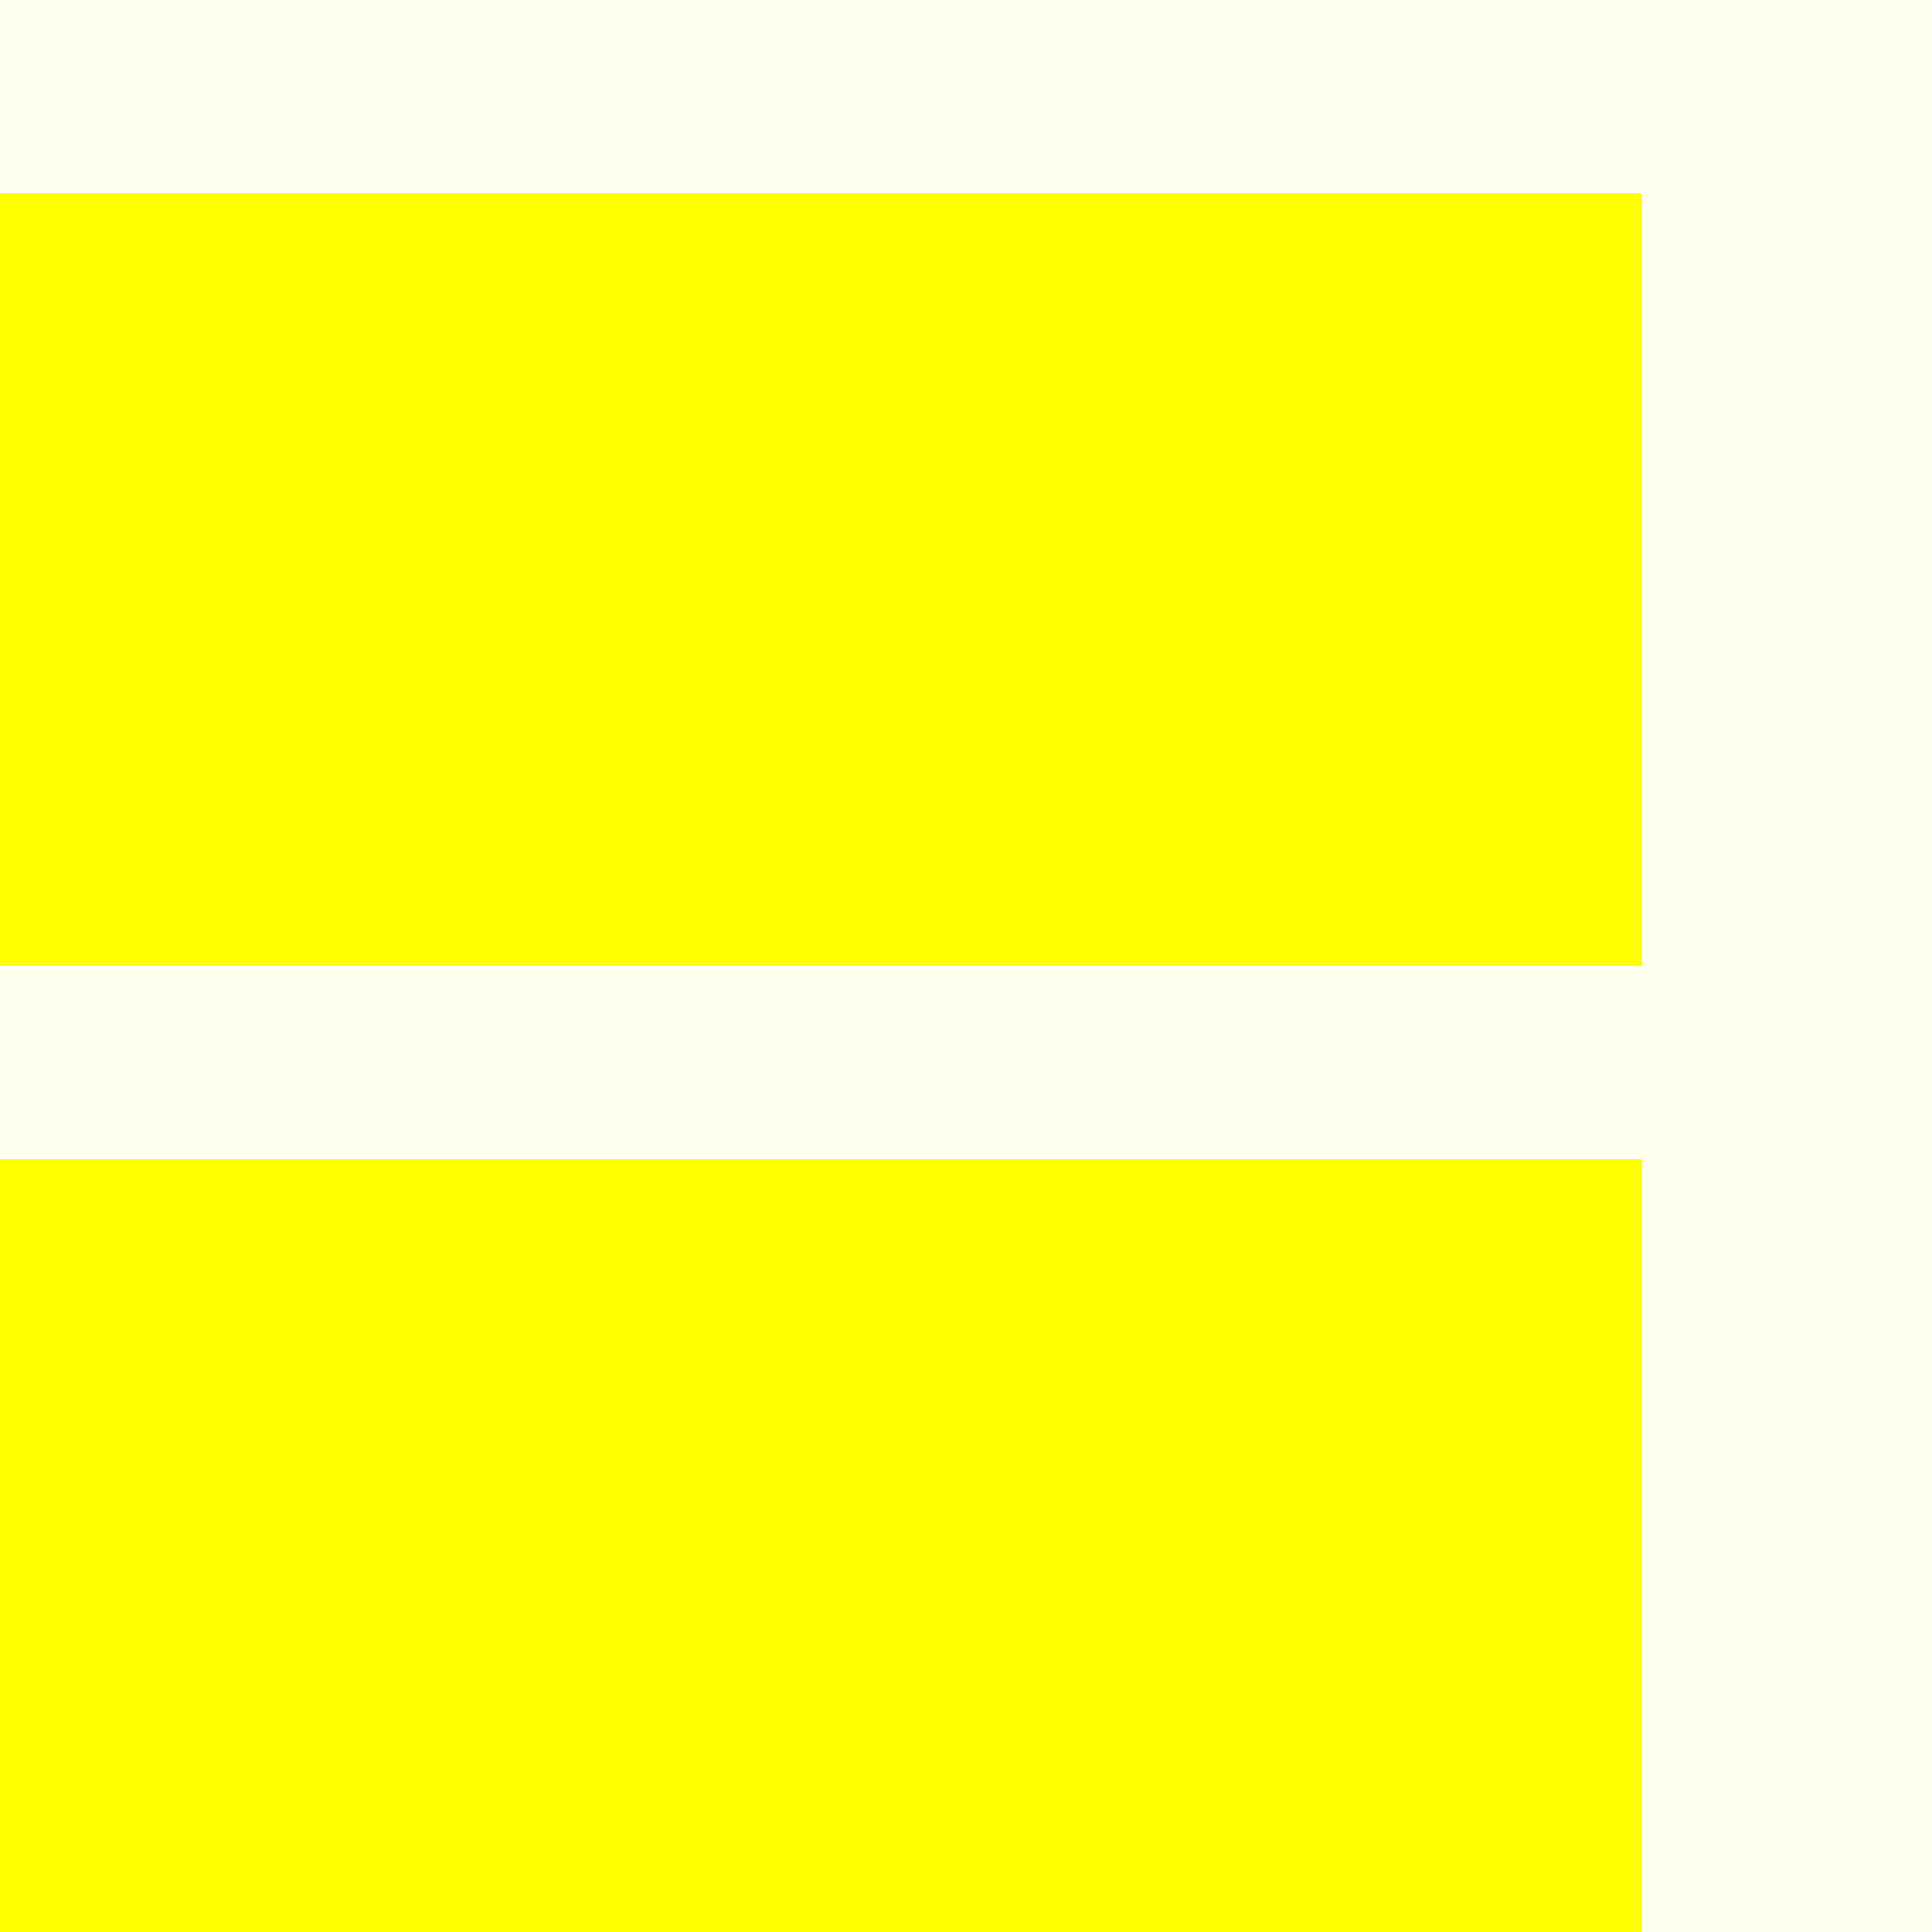
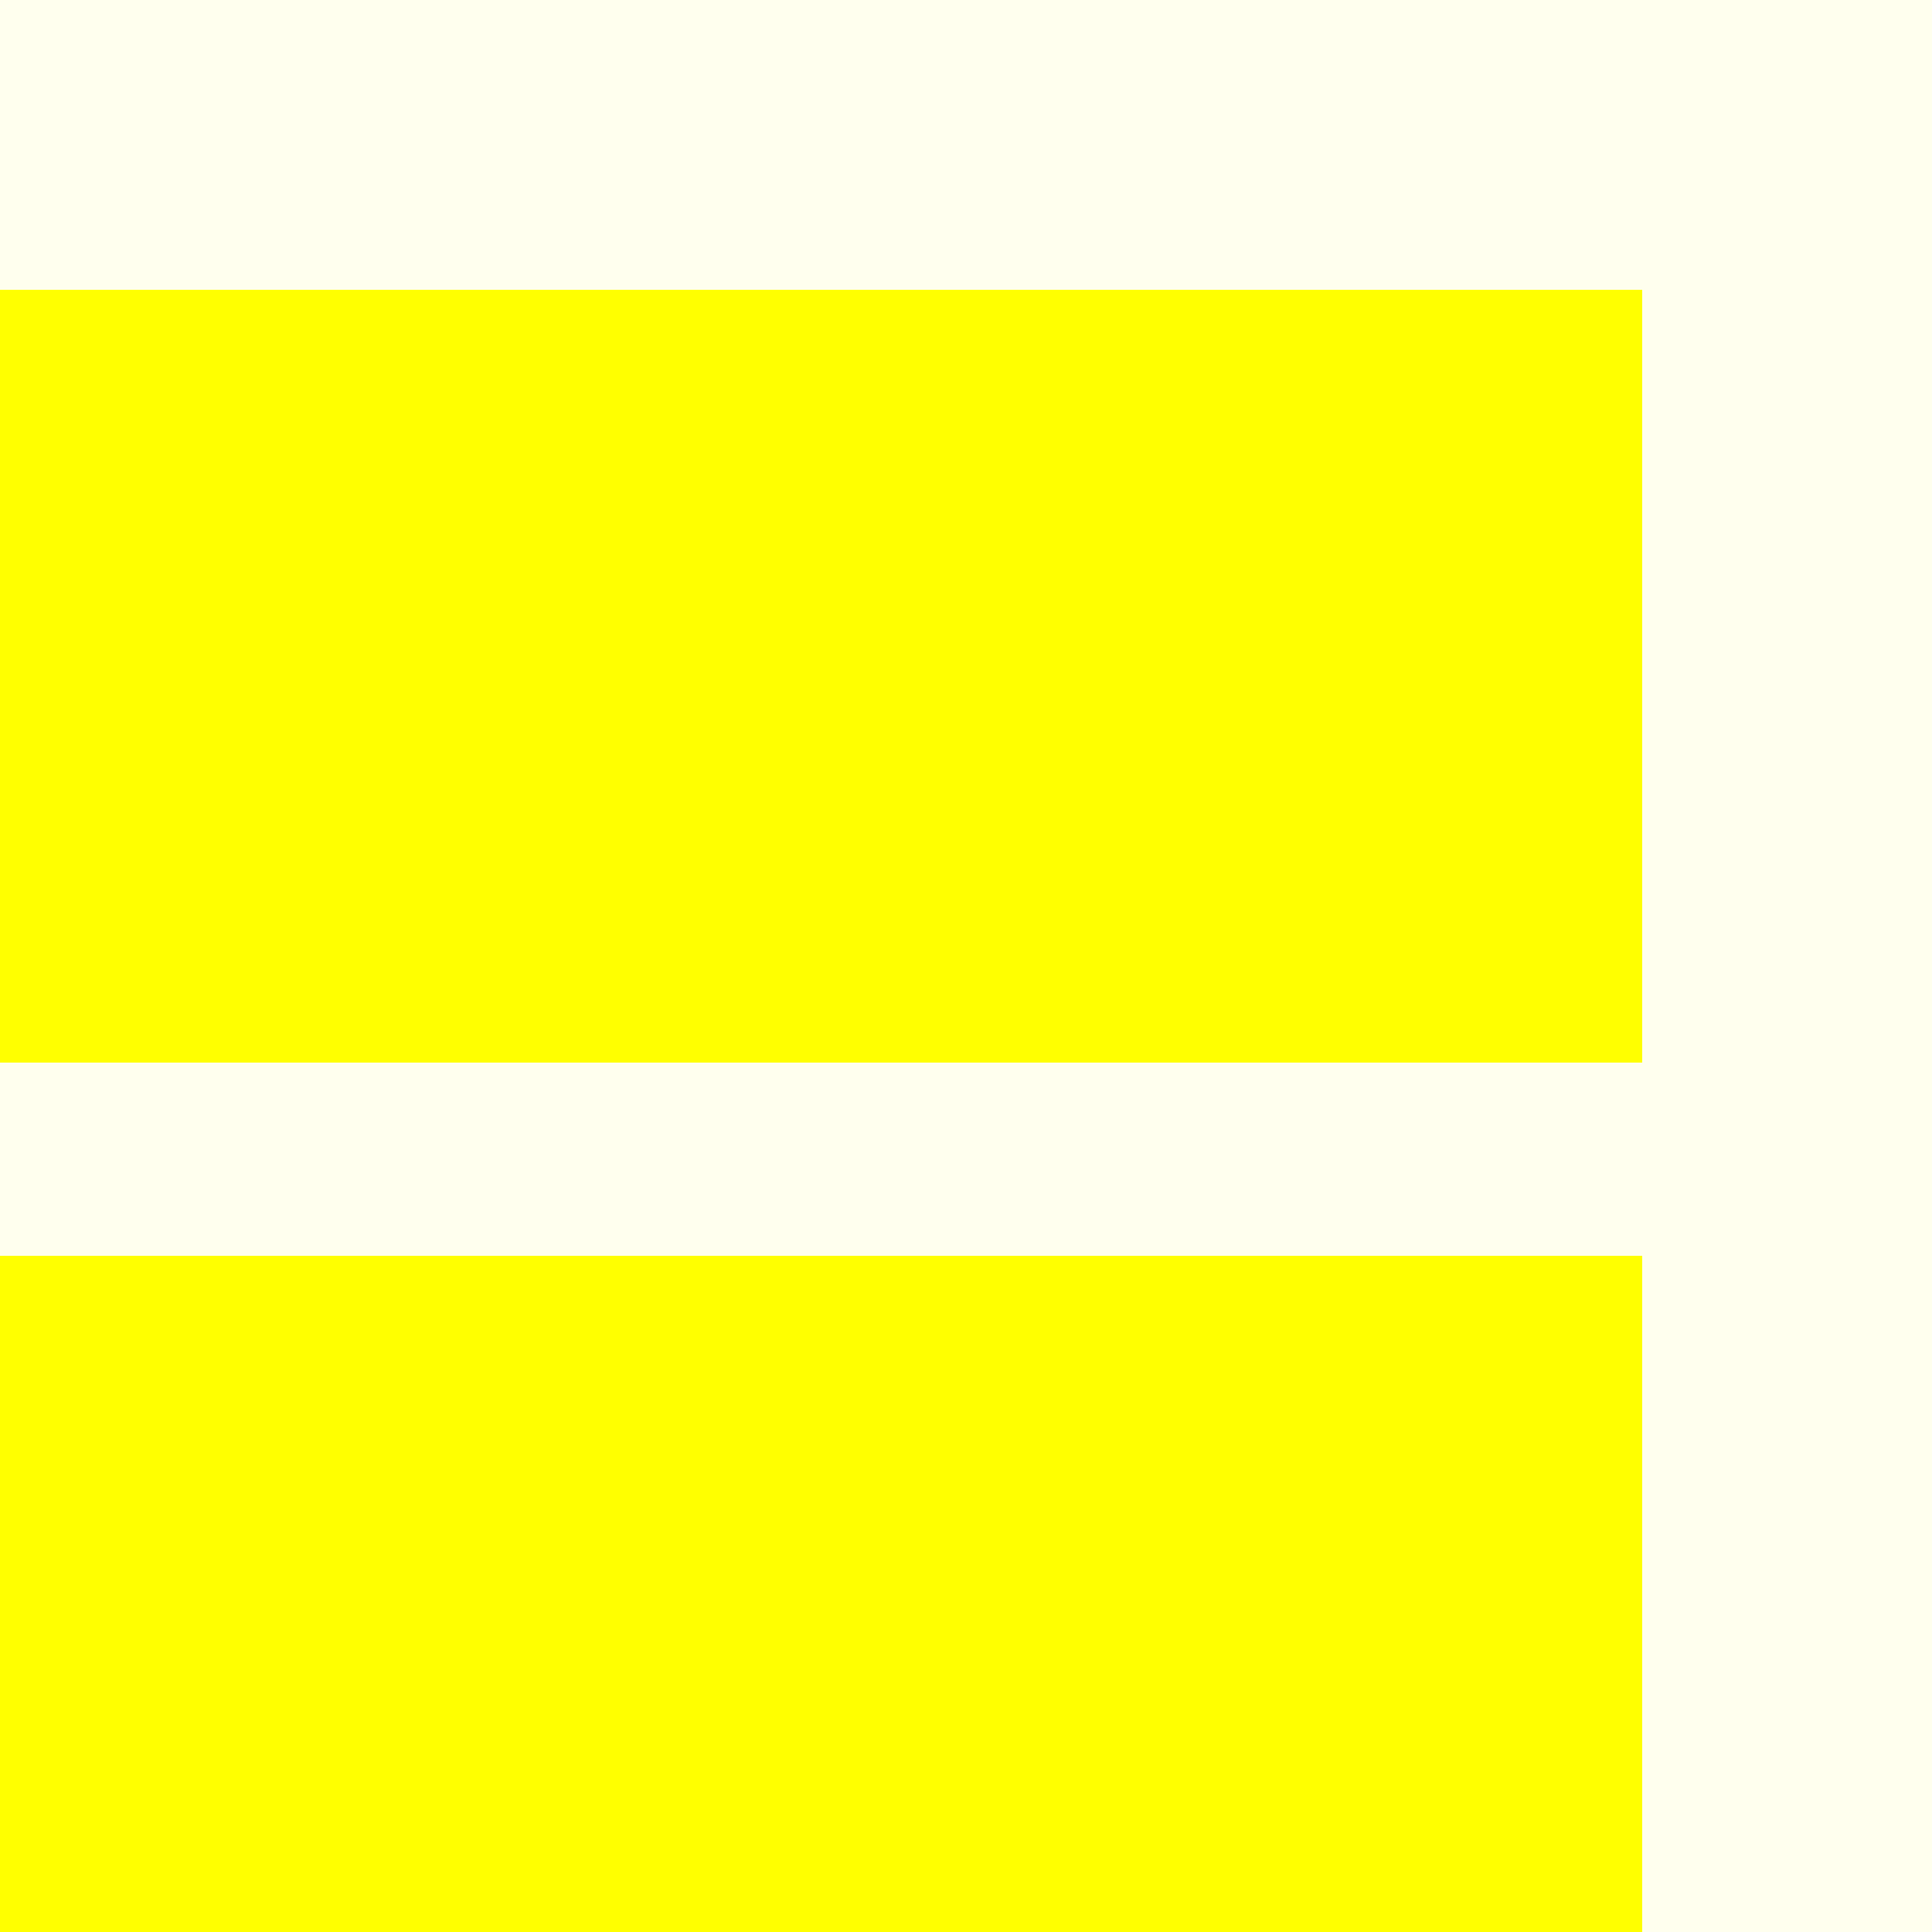
<svg xmlns="http://www.w3.org/2000/svg" viewBox="0 0 100 100">
  <rect x="0" y="0" width="100" height="100" fill="#FFFFEE" />
-   <rect x="0" y="10" width="85" height="40" fill="#FFFF00" />
-   <rect x="0" y="60" width="85" height="40" fill="#FFFF00" />
+   <rect x="0" y="15" width="85" height="40" fill="#FFFF00" />
+   <rect x="0" y="65" width="85" height="35" fill="#FFFF00" />
</svg>
